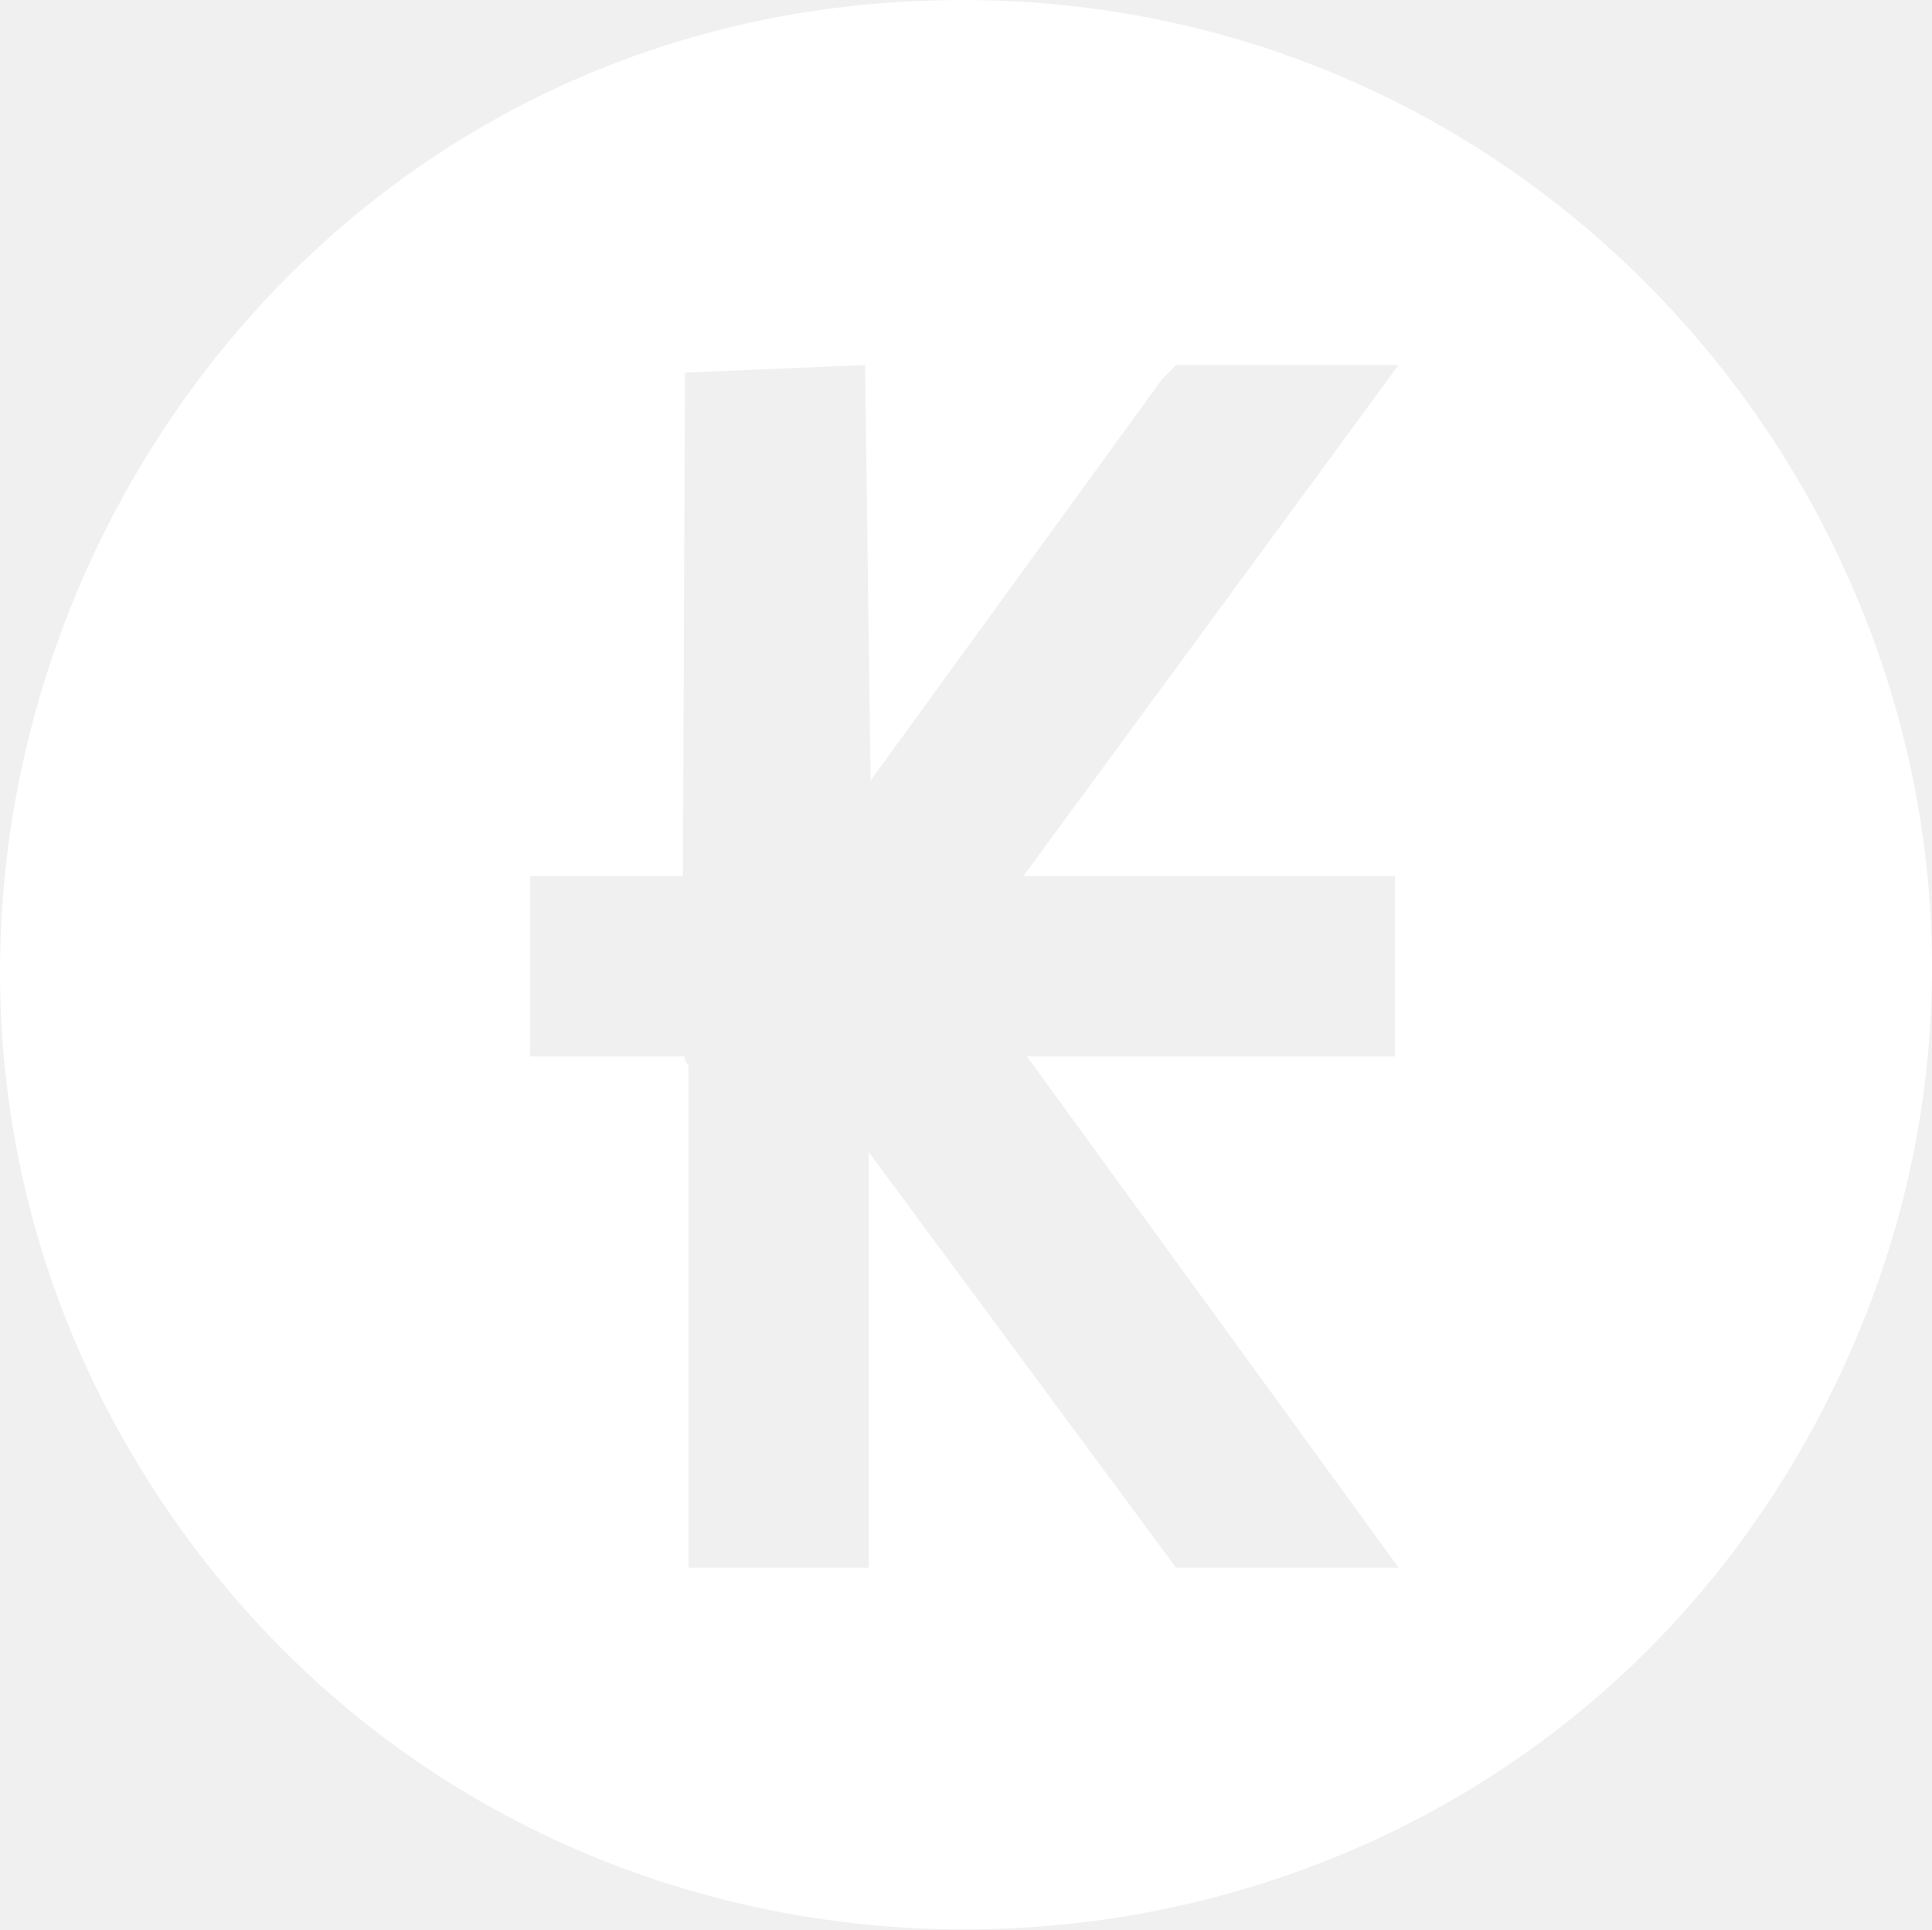
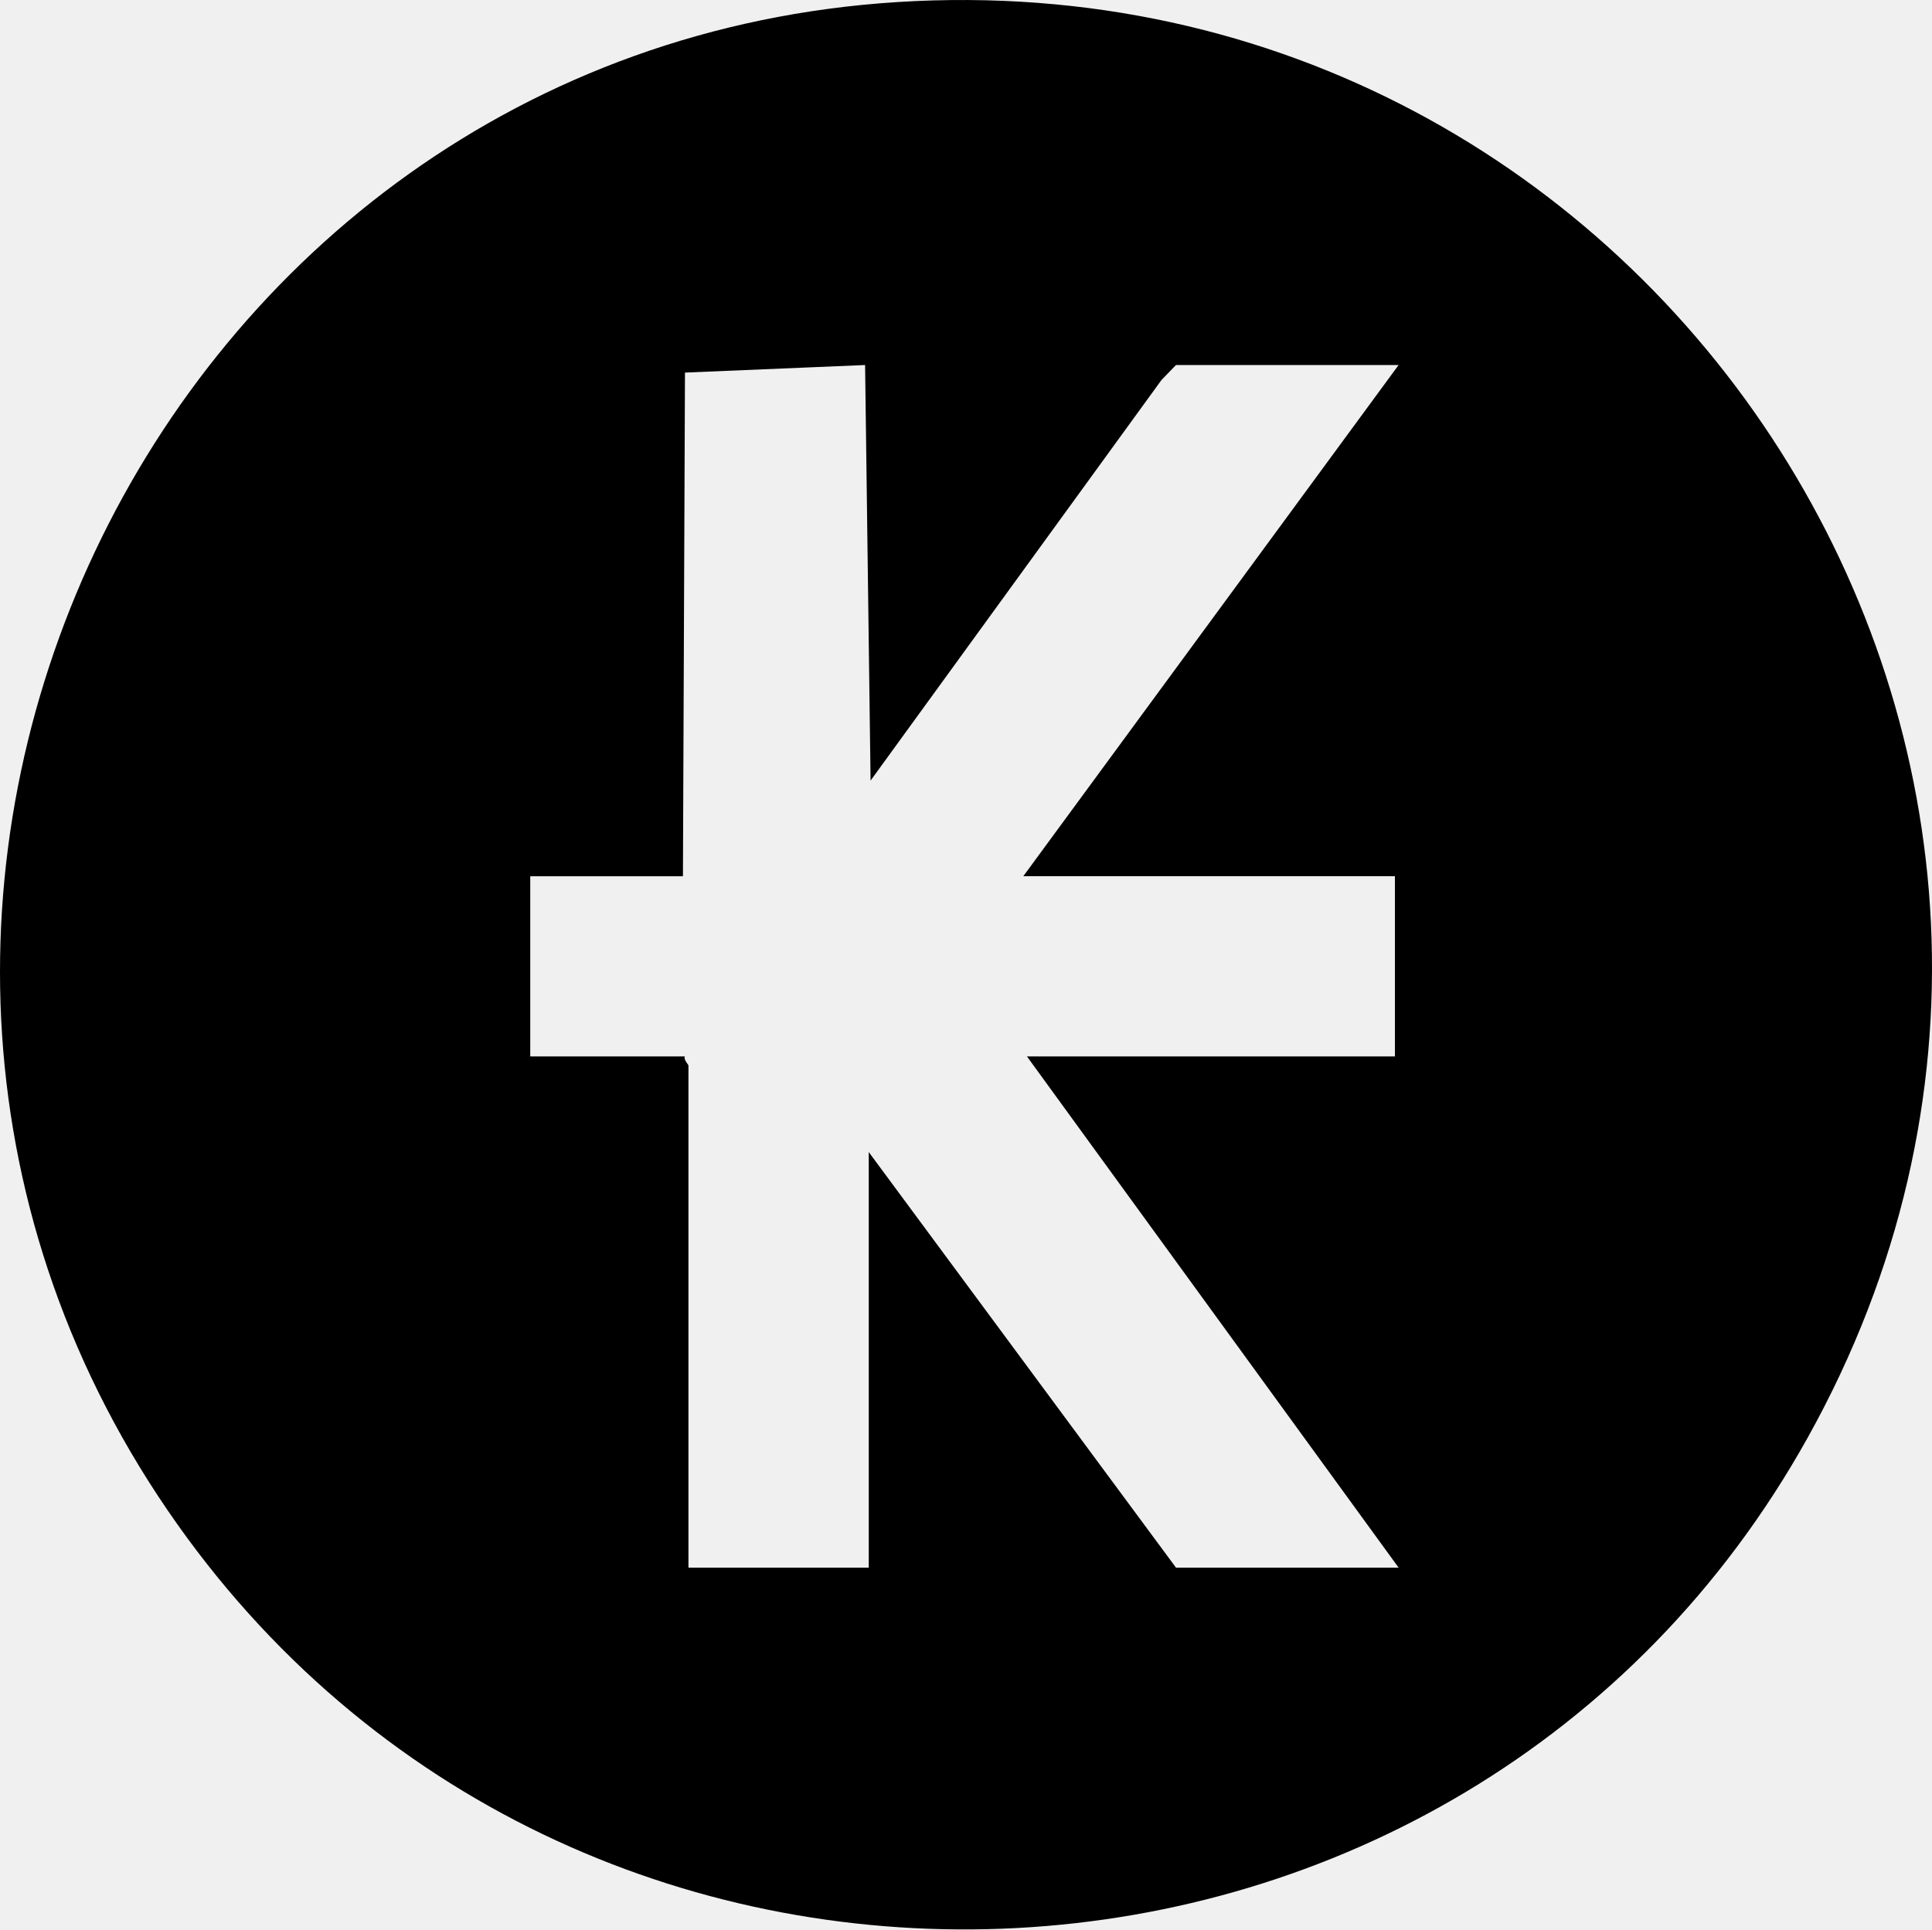
<svg xmlns="http://www.w3.org/2000/svg" id="Capa_1" data-name="Capa 1" viewBox="0 0 1177.1 1175.81">
  <defs>
    <style>
      .cls-1 {
-         fill: #fff;
+         fill: currentColor;
      }
    </style>
  </defs>
  <path class="cls-1" d="M546.78,1.25C92.03,29.92-156.12,556.36,108.24,929.18c248.67,350.7,783.93,322.38,993.1-53.02C1329.62,466.45,1012.27-28.1,546.78,1.25ZM849.88,533.99v109.82h-224.18l226.42,311.52h-135.63l-187.19-253.25v253.25h-109.85v-305.92c0-.74-2.97-3.4-2.24-5.6h-94.15v-109.82h93.03l1.24-306.93,109.74-4.61,3.34,253.25,177.25-244.14,8.83-9.11h135.63l-228.66,311.52h226.42Z" />
</svg>
